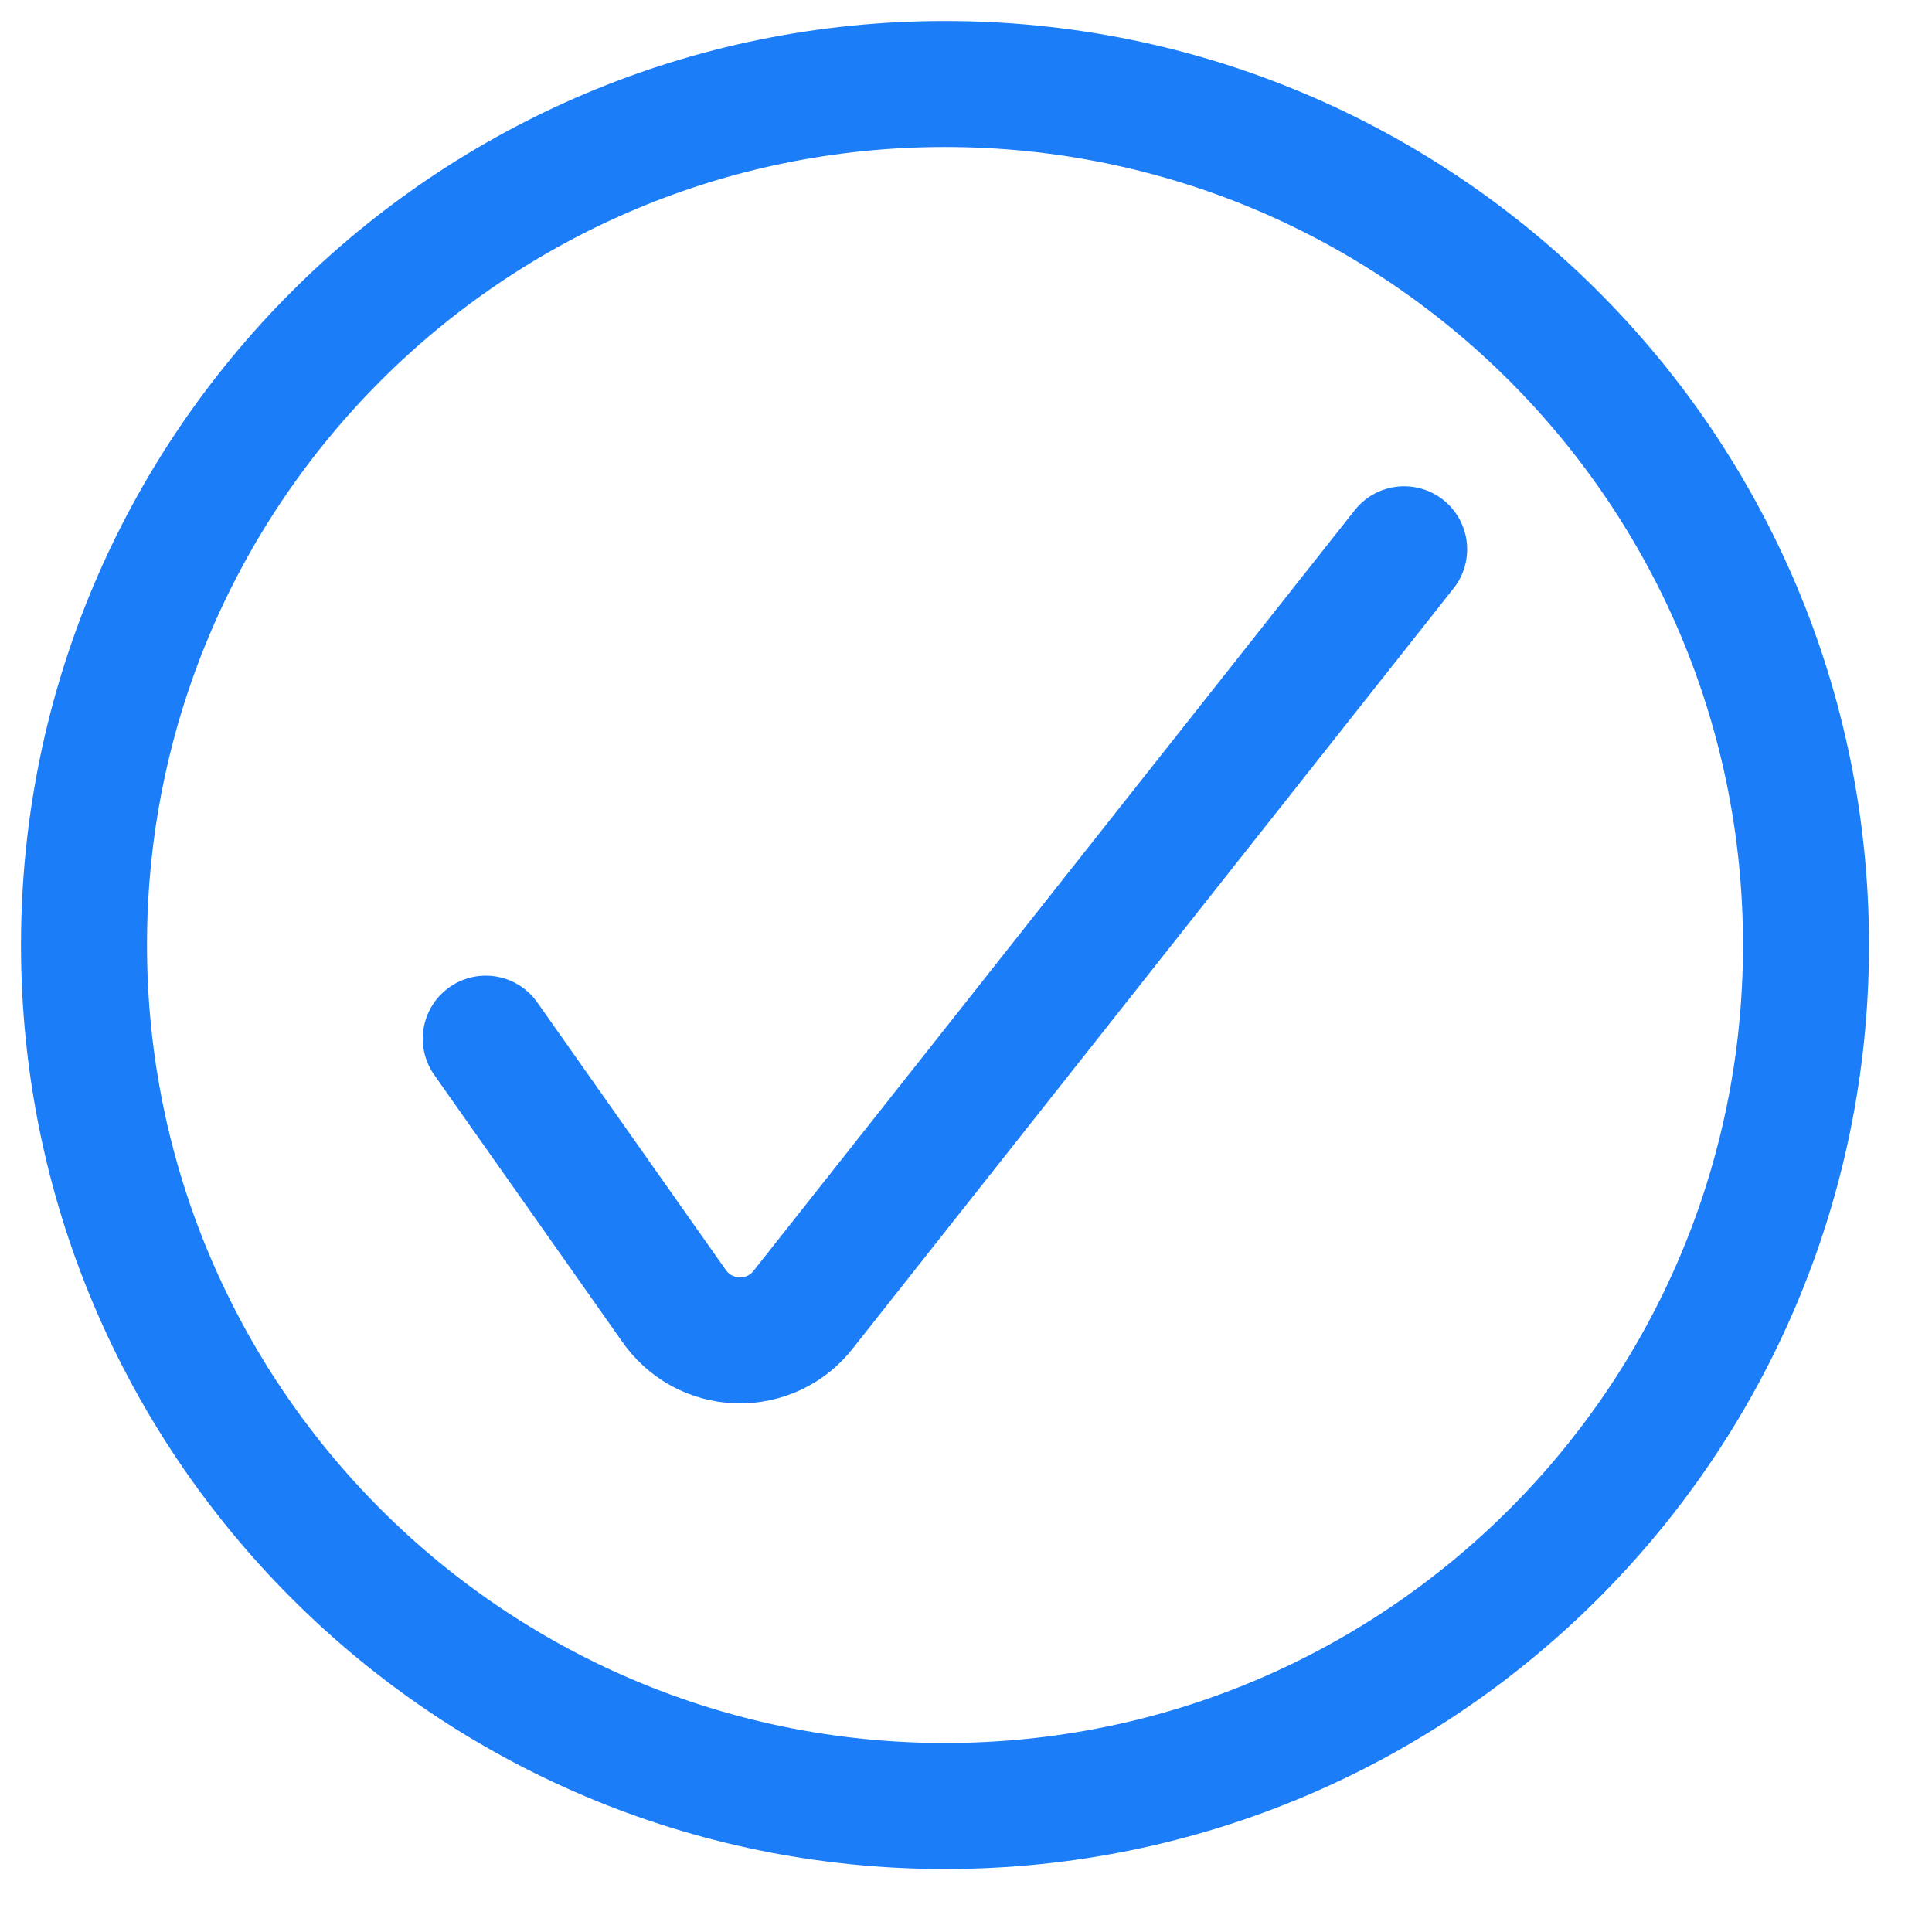
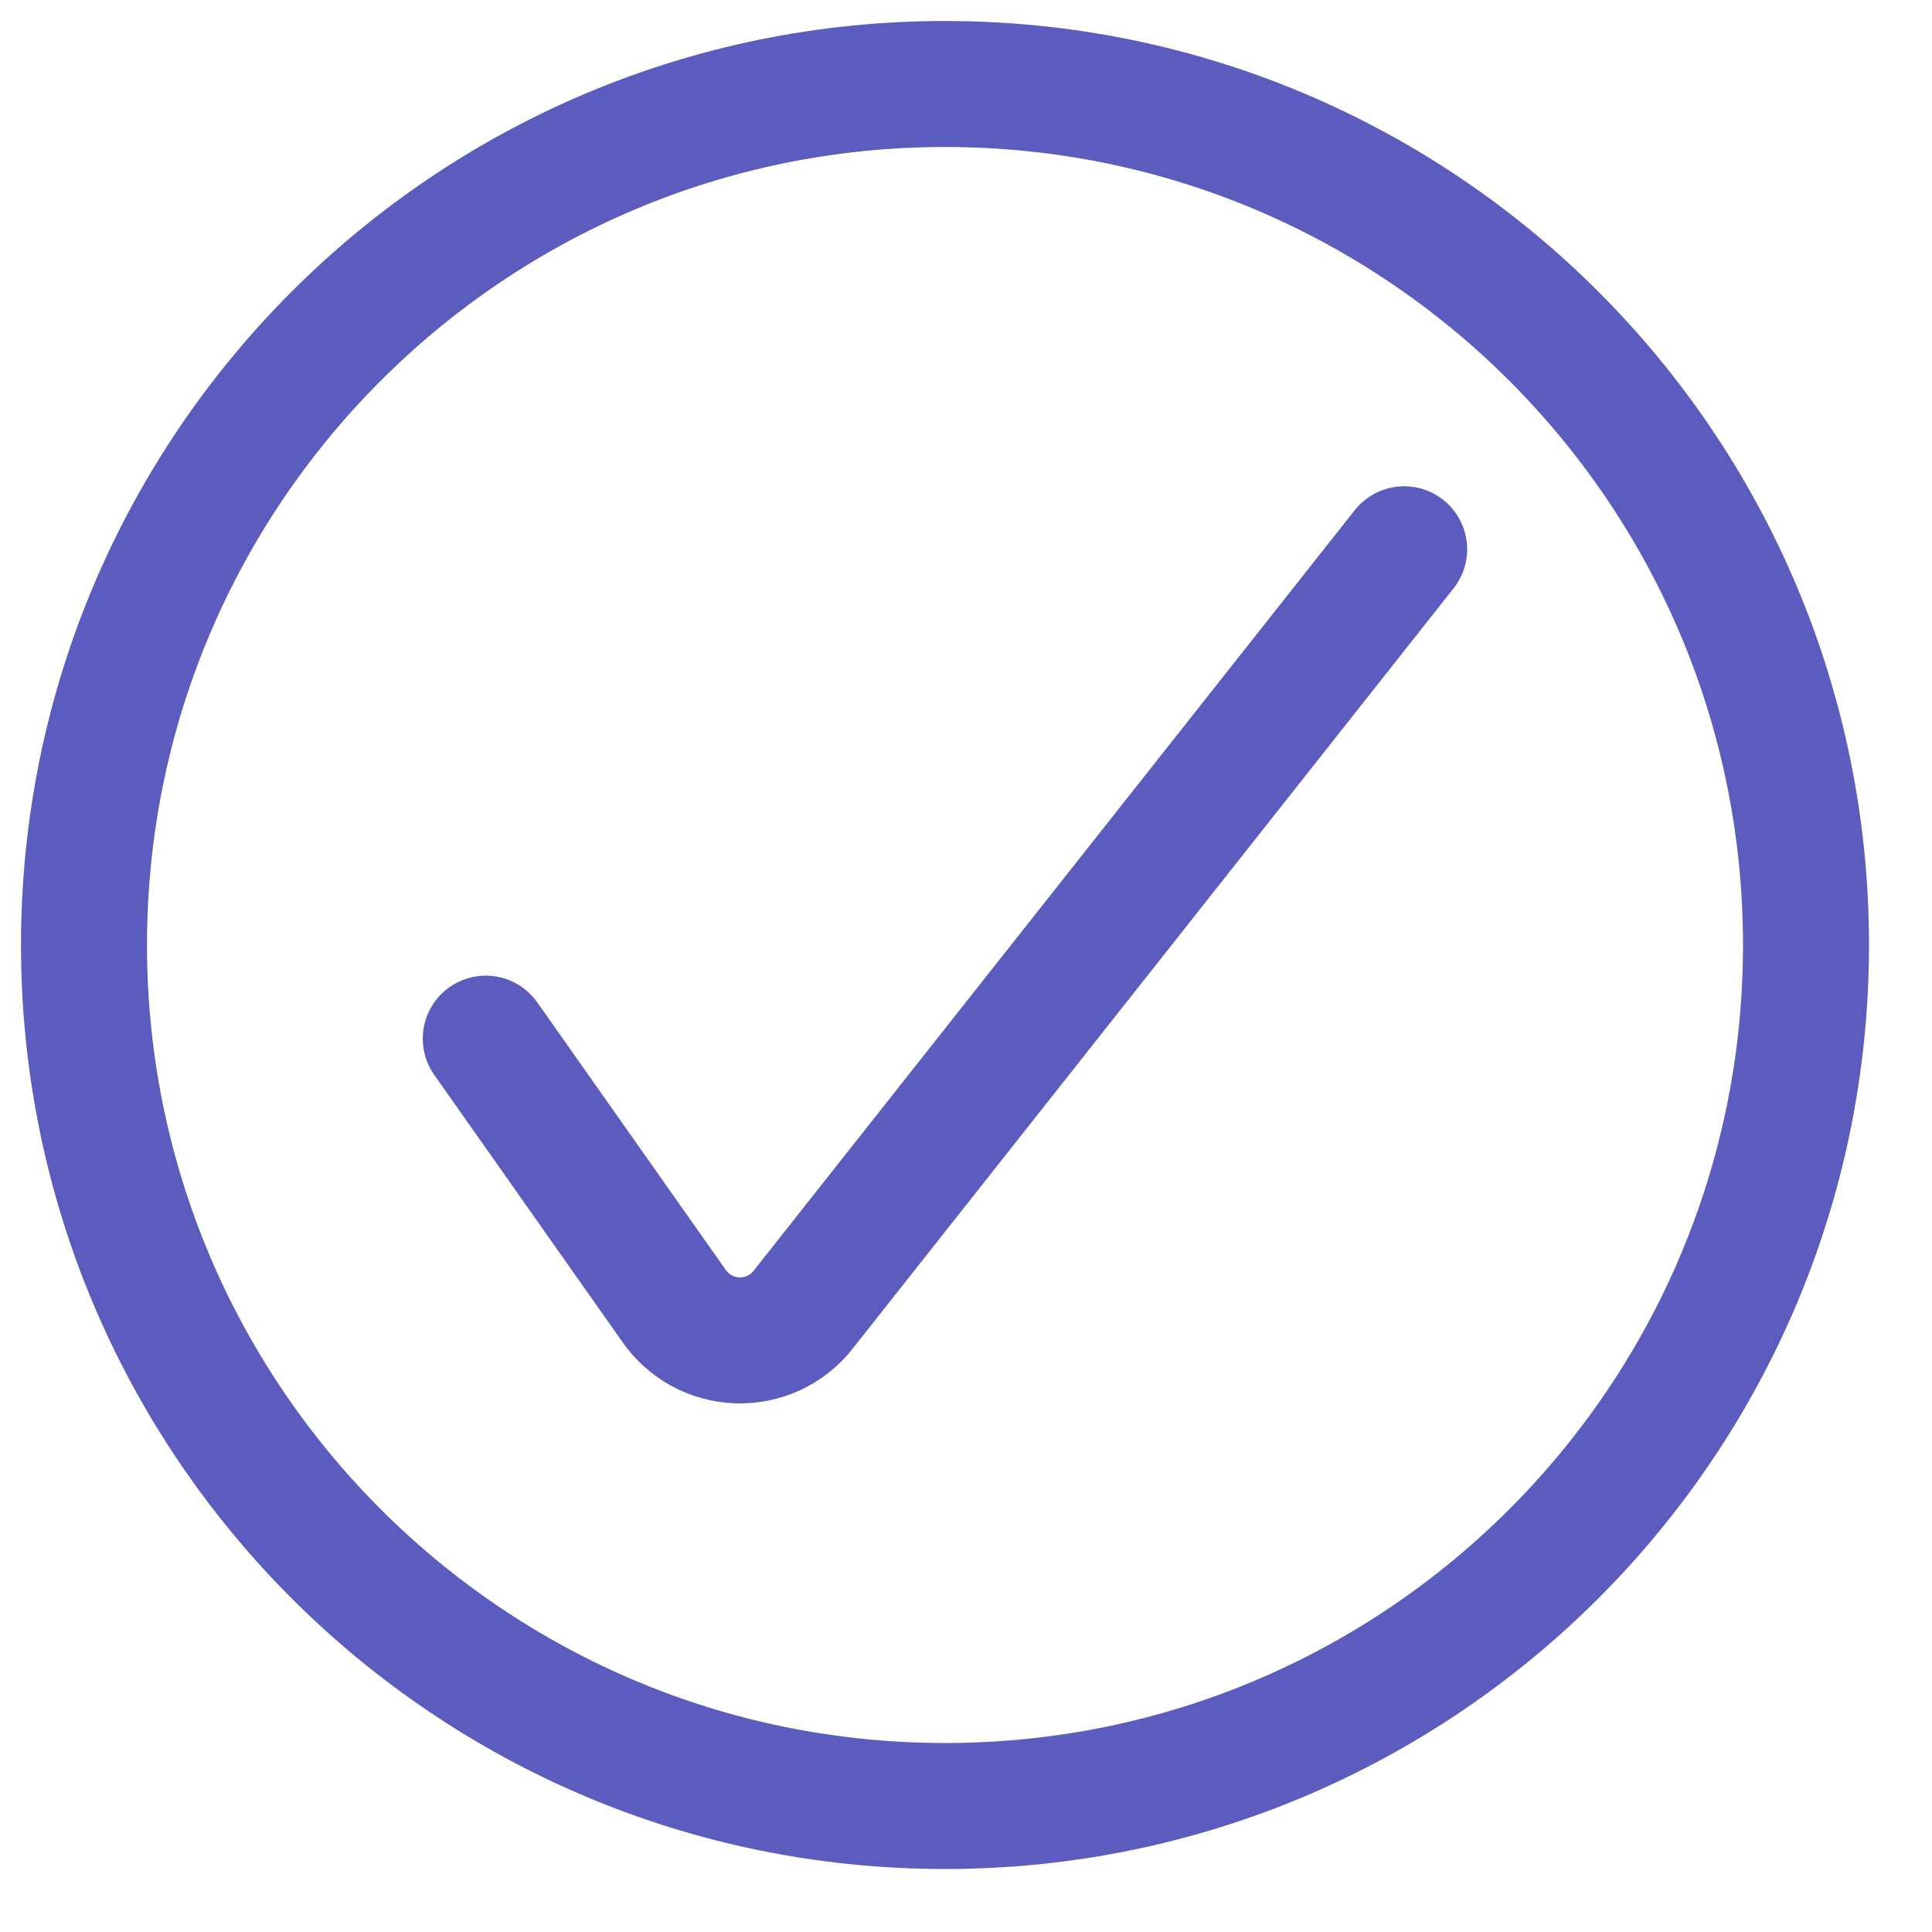
<svg xmlns="http://www.w3.org/2000/svg" width="23" height="23" viewBox="0 0 23 23" fill="none">
-   <path d="M5.783 12.365L8.015 15.533C8.1 15.659 8.214 15.764 8.347 15.838C8.48 15.911 8.629 15.952 8.781 15.957C8.933 15.961 9.084 15.929 9.222 15.864C9.359 15.798 9.479 15.701 9.571 15.579L16.716 6.539" stroke="#1C7DF8" stroke-width="1.5" stroke-linecap="round" stroke-linejoin="round" />
-   <path d="M11.25 21.5C16.911 21.5 21.5 16.911 21.5 11.25C21.5 5.589 16.911 1 11.25 1C5.589 1 1 5.589 1 11.25C1 16.911 5.589 21.5 11.25 21.5Z" stroke="#1C7DF8" stroke-width="1.5" stroke-linecap="round" stroke-linejoin="round" />
+   <path d="M5.783 12.365L8.015 15.533C8.1 15.659 8.214 15.764 8.347 15.838C8.48 15.911 8.629 15.952 8.781 15.957C8.933 15.961 9.084 15.929 9.222 15.864C9.359 15.798 9.479 15.701 9.571 15.579L16.716 6.539" stroke="#5c5cbf" stroke-width="1.5" stroke-linecap="round" stroke-linejoin="round" />
+   <path d="M11.25 21.5C16.911 21.5 21.5 16.911 21.5 11.25C21.5 5.589 16.911 1 11.25 1C5.589 1 1 5.589 1 11.25C1 16.911 5.589 21.5 11.25 21.5Z" stroke="#5c5cbf" stroke-width="1.5" stroke-linecap="round" stroke-linejoin="round" />
</svg>
